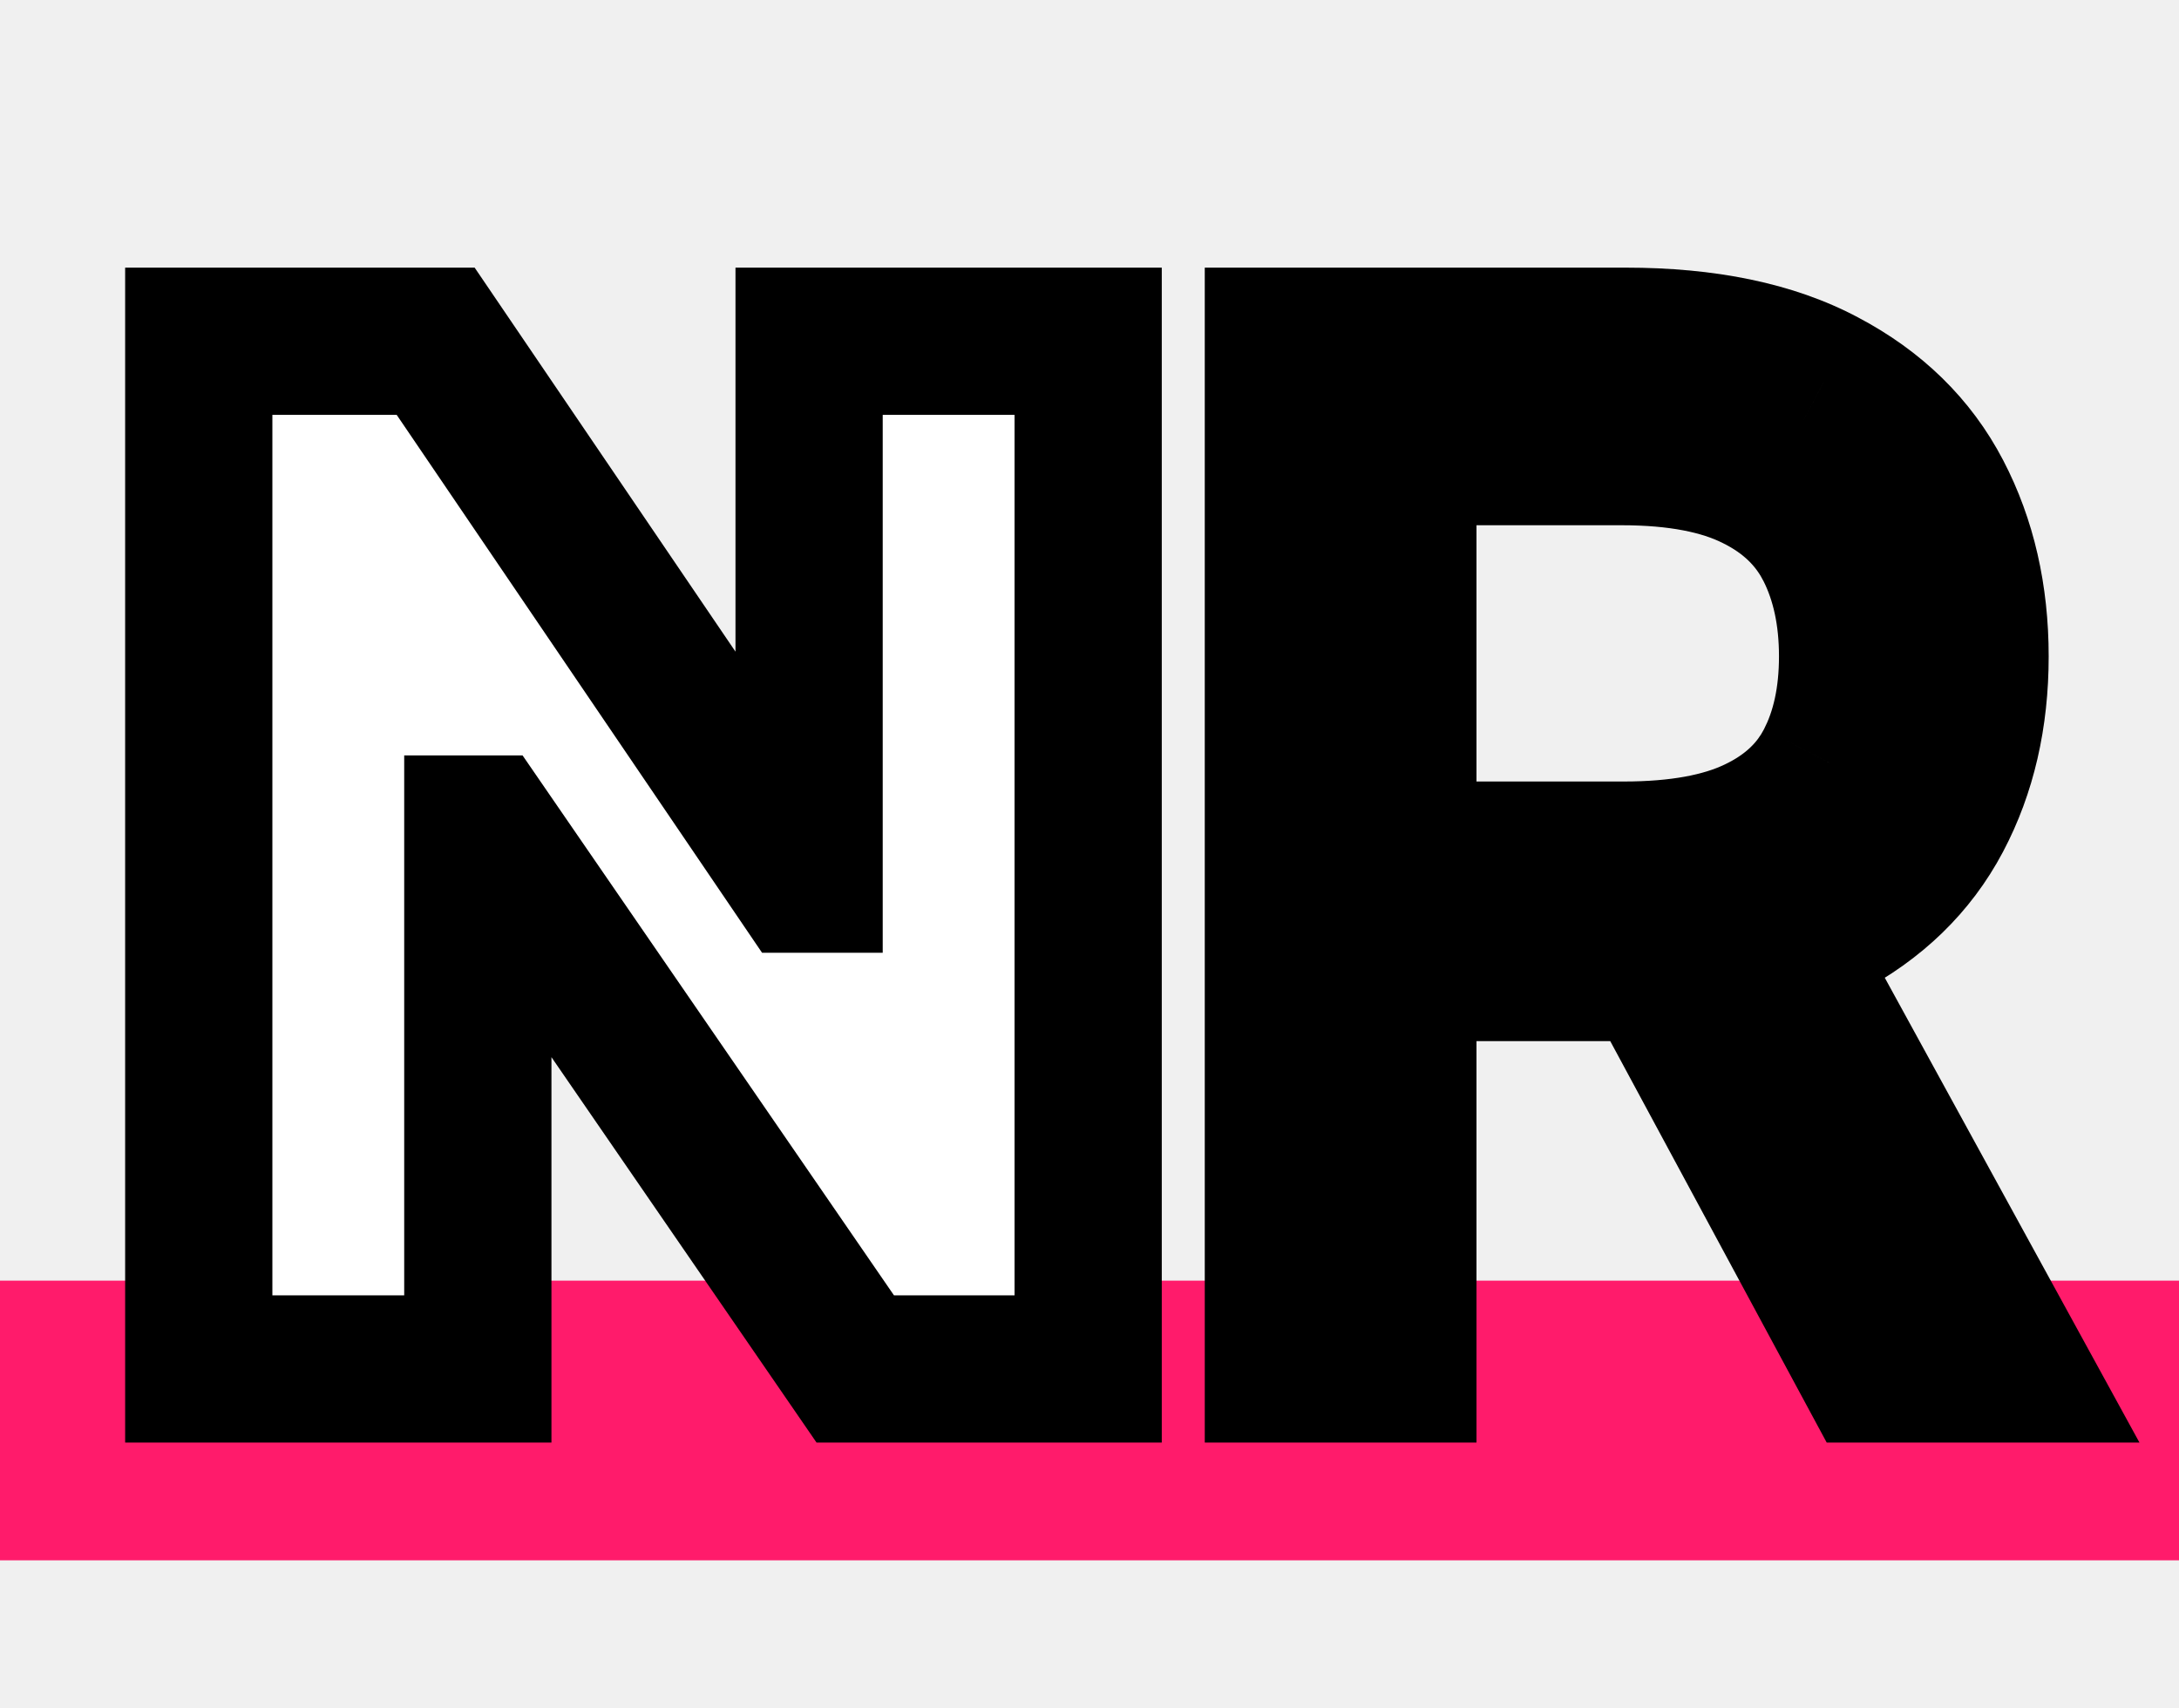
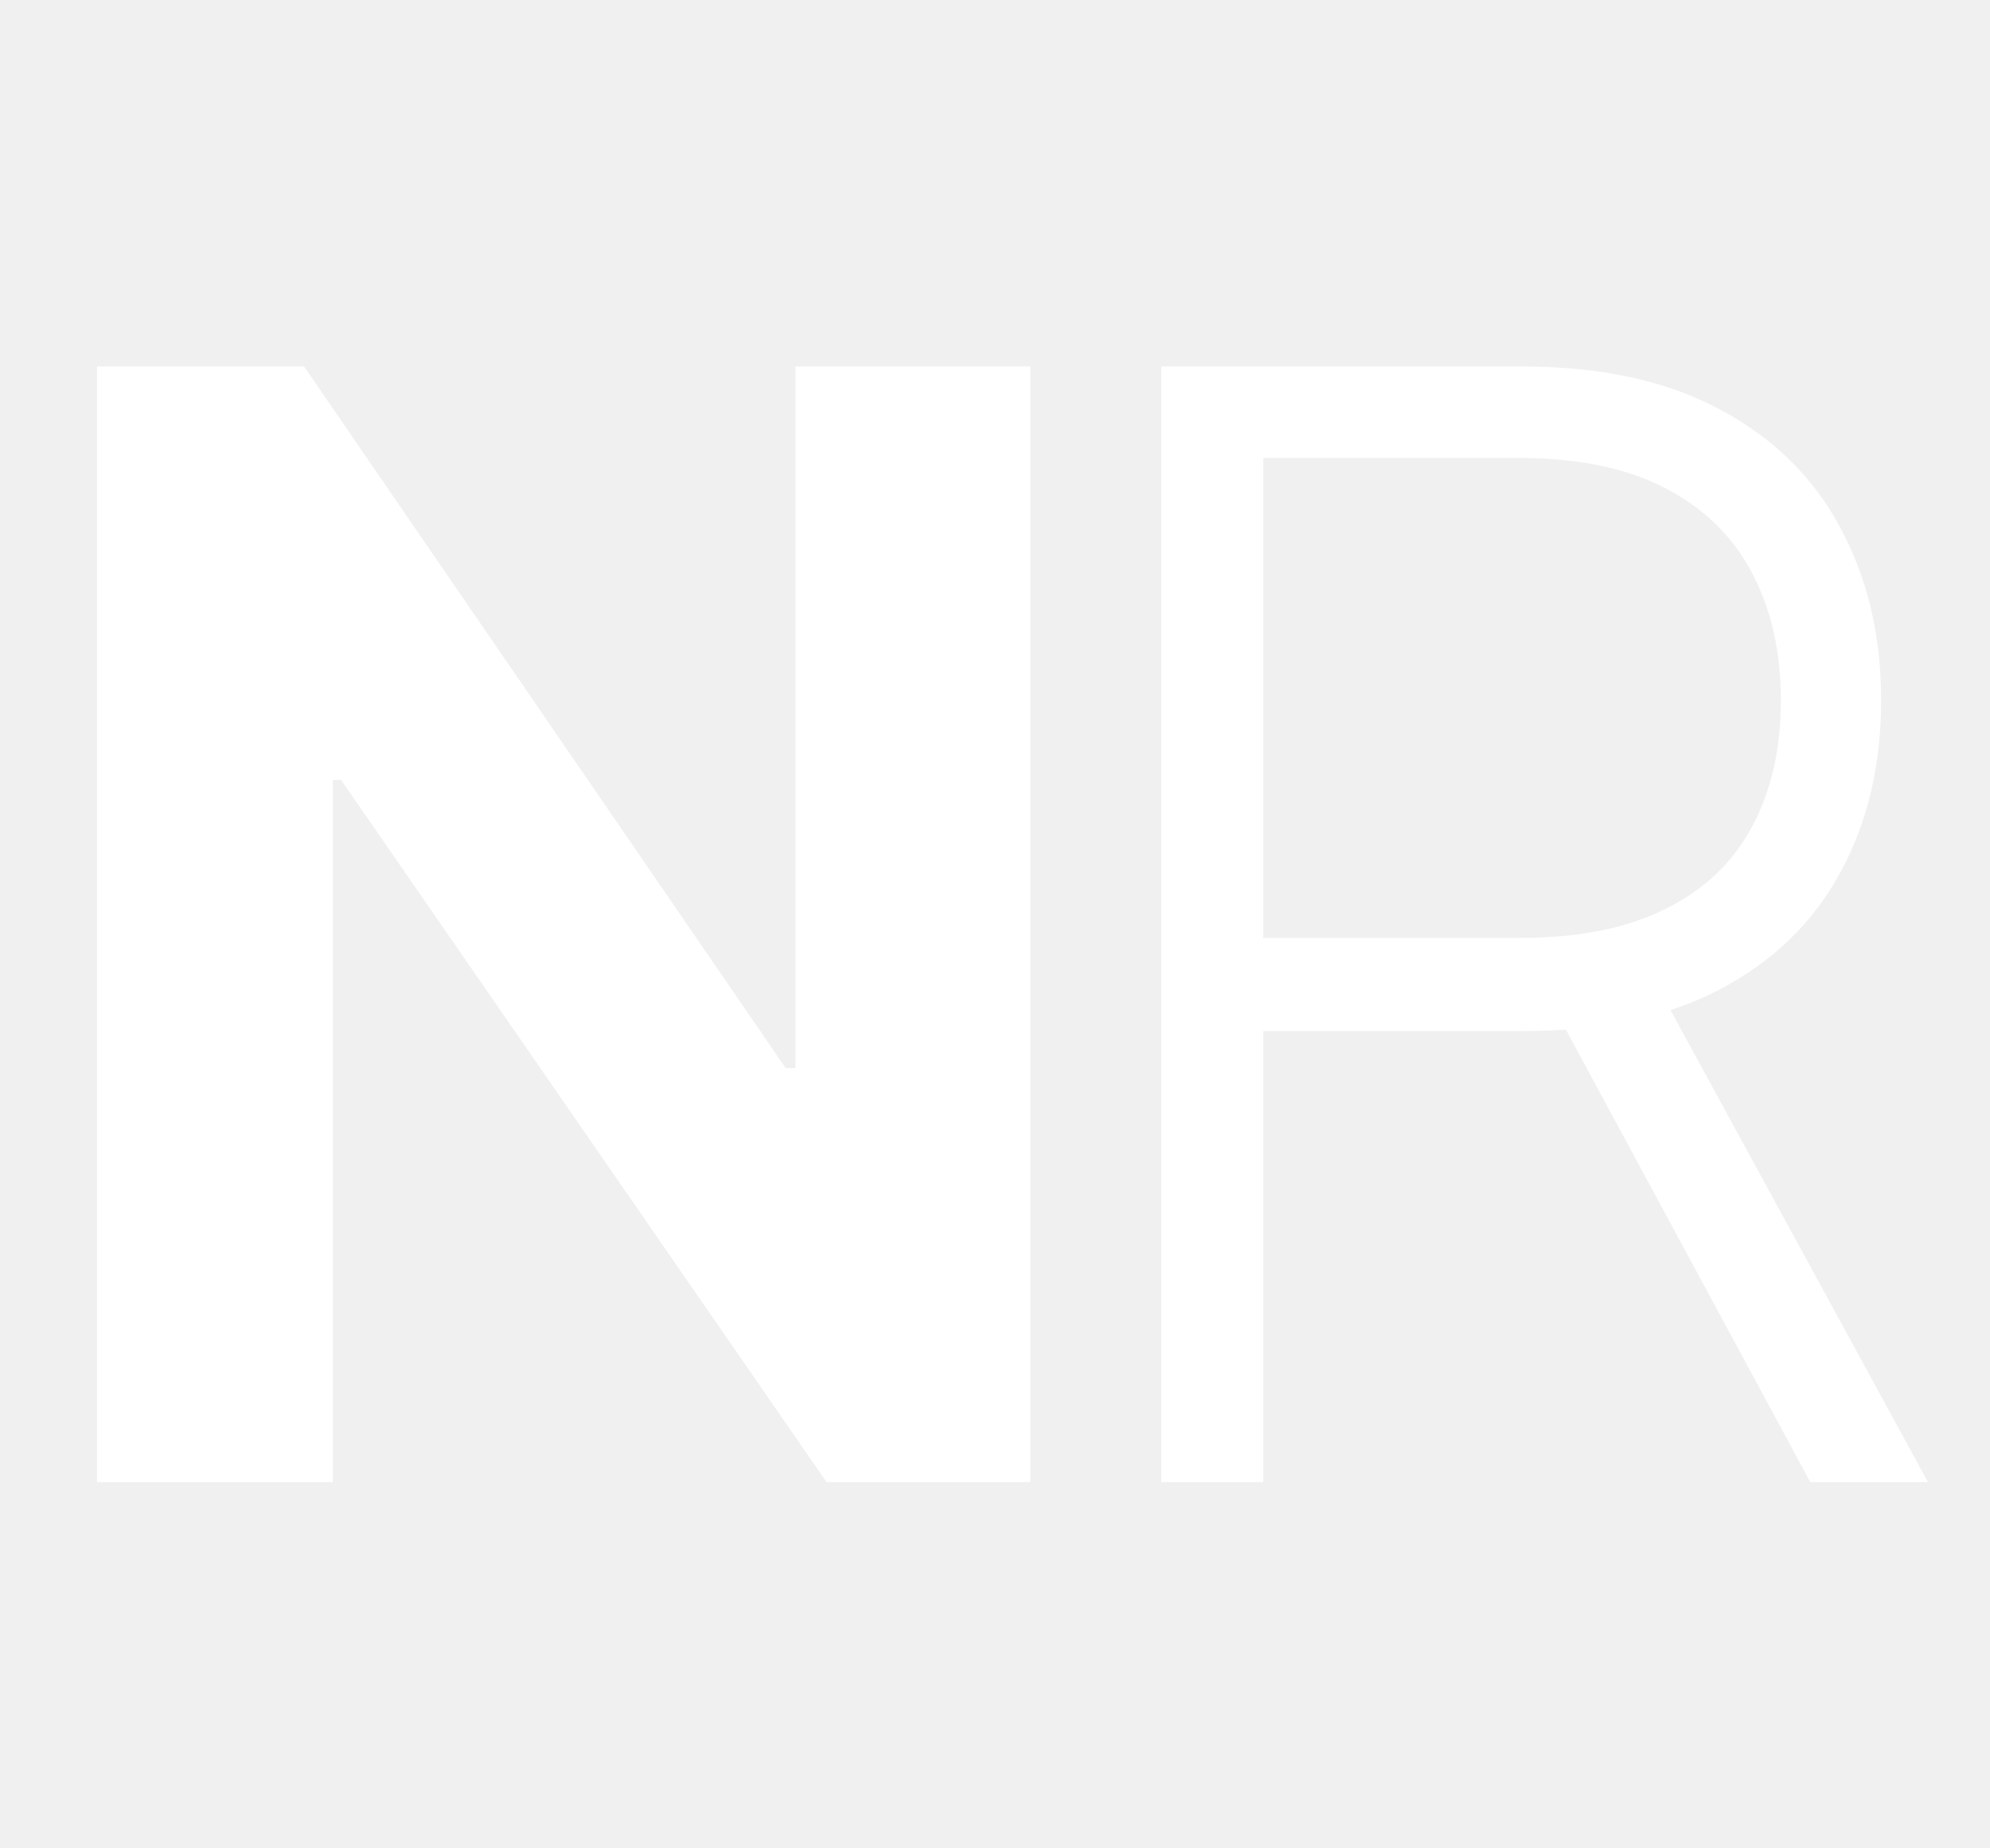
- <svg xmlns="http://www.w3.org/2000/svg" width="148" height="116" viewBox="0 0 148 116" fill="none">
-   <rect y="87" width="148" height="19" fill="#FF1B6B" />
-   <path d="M73.909 23.182V93H58.091L32.864 56.318H32.455V93H13.5V23.182H29.591L54.409 59.727H54.955V23.182H73.909ZM86.829 93V23.182H110.42C115.875 23.182 120.352 24.114 123.852 25.977C127.352 27.818 129.943 30.352 131.625 33.58C133.307 36.807 134.148 40.477 134.148 44.591C134.148 48.705 133.307 52.352 131.625 55.534C129.943 58.716 127.364 61.216 123.886 63.034C120.409 64.829 115.966 65.727 110.557 65.727H91.466V58.091H110.284C114.011 58.091 117.011 57.545 119.284 56.455C121.58 55.364 123.239 53.818 124.261 51.818C125.307 49.795 125.83 47.386 125.83 44.591C125.83 41.795 125.307 39.352 124.261 37.261C123.216 35.17 121.545 33.557 119.25 32.42C116.955 31.261 113.92 30.682 110.148 30.682H95.284V93H86.829ZM119.693 61.636L136.875 93H127.057L110.148 61.636H119.693Z" fill="white" />
-   <path d="M73.909 23.182H78.909V18.182H73.909V23.182ZM73.909 93V98H78.909V93H73.909ZM58.091 93L53.971 95.833L55.461 98H58.091V93ZM32.864 56.318L36.983 53.485L35.493 51.318H32.864V56.318ZM32.455 56.318V51.318H27.454V56.318H32.455ZM32.455 93V98H37.455V93H32.455ZM13.5 93H8.5V98H13.5V93ZM13.5 23.182V18.182H8.5V23.182H13.5ZM29.591 23.182L33.727 20.373L32.239 18.182H29.591V23.182ZM54.409 59.727L50.273 62.536L51.761 64.727H54.409V59.727ZM54.955 59.727V64.727H59.955V59.727H54.955ZM54.955 23.182V18.182H49.955V23.182H54.955ZM68.909 23.182V93H78.909V23.182H68.909ZM73.909 88H58.091V98H73.909V88ZM62.211 90.167L36.983 53.485L28.744 59.151L53.971 95.833L62.211 90.167ZM32.864 51.318H32.455V61.318H32.864V51.318ZM27.454 56.318V93H37.455V56.318H27.454ZM32.455 88H13.5V98H32.455V88ZM18.5 93V23.182H8.5V93H18.5ZM13.5 28.182H29.591V18.182H13.5V28.182ZM25.455 25.991L50.273 62.536L58.545 56.918L33.727 20.373L25.455 25.991ZM54.409 64.727H54.955V54.727H54.409V64.727ZM59.955 59.727V23.182H49.955V59.727H59.955ZM54.955 28.182H73.909V18.182H54.955V28.182ZM86.829 93H81.829V98H86.829V93ZM86.829 23.182V18.182H81.829V23.182H86.829ZM123.852 25.977L121.502 30.391L121.514 30.397L121.525 30.402L123.852 25.977ZM131.625 33.58L127.191 35.89L127.191 35.89L131.625 33.58ZM131.625 55.534L127.205 53.198L127.205 53.198L131.625 55.534ZM123.886 63.034L126.18 67.477L126.192 67.471L126.203 67.465L123.886 63.034ZM91.466 65.727H86.466V70.727H91.466V65.727ZM91.466 58.091V53.091H86.466V58.091H91.466ZM119.284 56.455L117.138 51.939L117.129 51.943L117.12 51.947L119.284 56.455ZM124.261 51.818L119.82 49.522L119.815 49.532L119.81 49.542L124.261 51.818ZM119.25 32.42L116.996 36.884L117.014 36.893L117.032 36.901L119.25 32.42ZM95.284 30.682V25.682H90.284V30.682H95.284ZM95.284 93V98H100.284V93H95.284ZM119.693 61.636L124.078 59.234L122.655 56.636H119.693V61.636ZM136.875 93V98H145.315L141.26 90.598L136.875 93ZM127.057 93L122.656 95.373L124.072 98H127.057V93ZM110.148 61.636V56.636H101.772L105.747 64.009L110.148 61.636ZM91.829 93V23.182H81.829V93H91.829ZM86.829 28.182H110.42V18.182H86.829V28.182ZM110.42 28.182C115.348 28.182 118.946 29.029 121.502 30.391L126.202 21.564C121.759 19.198 116.402 18.182 110.42 18.182V28.182ZM121.525 30.402C124.206 31.813 126.021 33.645 127.191 35.89L136.059 31.269C133.866 27.06 130.499 23.824 126.18 21.552L121.525 30.402ZM127.191 35.89C128.455 38.316 129.148 41.176 129.148 44.591H139.148C139.148 39.779 138.159 35.298 136.059 31.269L127.191 35.89ZM129.148 44.591C129.148 48.008 128.454 50.833 127.205 53.198L136.045 57.871C138.159 53.872 139.148 49.401 139.148 44.591H129.148ZM127.205 53.198C126.039 55.403 124.235 57.21 121.57 58.603L126.203 67.465C130.493 65.222 133.848 62.029 136.045 57.871L127.205 53.198ZM121.592 58.591C119.043 59.908 115.456 60.727 110.557 60.727V70.727C116.475 70.727 121.775 69.751 126.18 67.477L121.592 58.591ZM110.557 60.727H91.466V70.727H110.557V60.727ZM96.466 65.727V58.091H86.466V65.727H96.466ZM91.466 63.091H110.284V53.091H91.466V63.091ZM110.284 63.091C114.431 63.091 118.255 62.495 121.448 60.962L117.12 51.947C115.767 52.596 113.591 53.091 110.284 53.091V63.091ZM121.43 60.971C124.583 59.472 127.124 57.202 128.713 54.095L119.81 49.542C119.353 50.435 118.576 51.255 117.138 51.939L121.43 60.971ZM128.703 54.114C130.19 51.238 130.83 48.006 130.83 44.591H120.83C120.83 46.767 120.424 48.353 119.82 49.522L128.703 54.114ZM130.83 44.591C130.83 41.17 130.188 37.934 128.734 35.025L119.789 39.497C120.426 40.771 120.83 42.421 120.83 44.591H130.83ZM128.734 35.025C127.154 31.867 124.641 29.51 121.468 27.939L117.032 36.901C118.45 37.604 119.278 38.474 119.789 39.497L128.734 35.025ZM121.504 27.957C118.26 26.319 114.365 25.682 110.148 25.682V35.682C113.475 35.682 115.649 36.203 116.996 36.884L121.504 27.957ZM110.148 25.682H95.284V35.682H110.148V25.682ZM90.284 30.682V93H100.284V30.682H90.284ZM95.284 88H86.829V98H95.284V88ZM115.308 64.039L132.49 95.402L141.26 90.598L124.078 59.234L115.308 64.039ZM136.875 88H127.057V98H136.875V88ZM131.458 90.627L114.549 59.264L105.747 64.009L122.656 95.373L131.458 90.627ZM110.148 66.636H119.693V56.636H110.148V66.636Z" fill="black" />
+ <svg xmlns="http://www.w3.org/2000/svg" width="98" height="91" viewBox="0 0 98 91" fill="none">
+   <path d="M50.739 18.049V73H40.704L16.797 38.414H16.394V73H4.776V18.049H14.972L38.691 52.608H39.174V18.049H50.739ZM57.193 73V18.049H74.929C78.828 18.049 82.084 18.755 84.696 20.168C87.325 21.564 89.302 23.505 90.625 25.991C91.967 28.459 92.638 31.295 92.638 34.496C92.638 37.698 91.967 40.525 90.625 42.975C89.302 45.426 87.334 47.34 84.722 48.717C82.111 50.095 78.873 50.783 75.009 50.783H59.903V46.195H74.875C77.737 46.195 80.116 45.721 82.012 44.773C83.926 43.825 85.349 42.474 86.279 40.721C87.227 38.968 87.701 36.894 87.701 34.496C87.701 32.1 87.227 30.007 86.279 28.218C85.331 26.411 83.9 25.016 81.986 24.032C80.09 23.048 77.692 22.556 74.795 22.556H62.211V73H57.193ZM81.422 48.208L94.945 73H89.15L75.761 48.208H81.422Z" fill="white" />
</svg>
